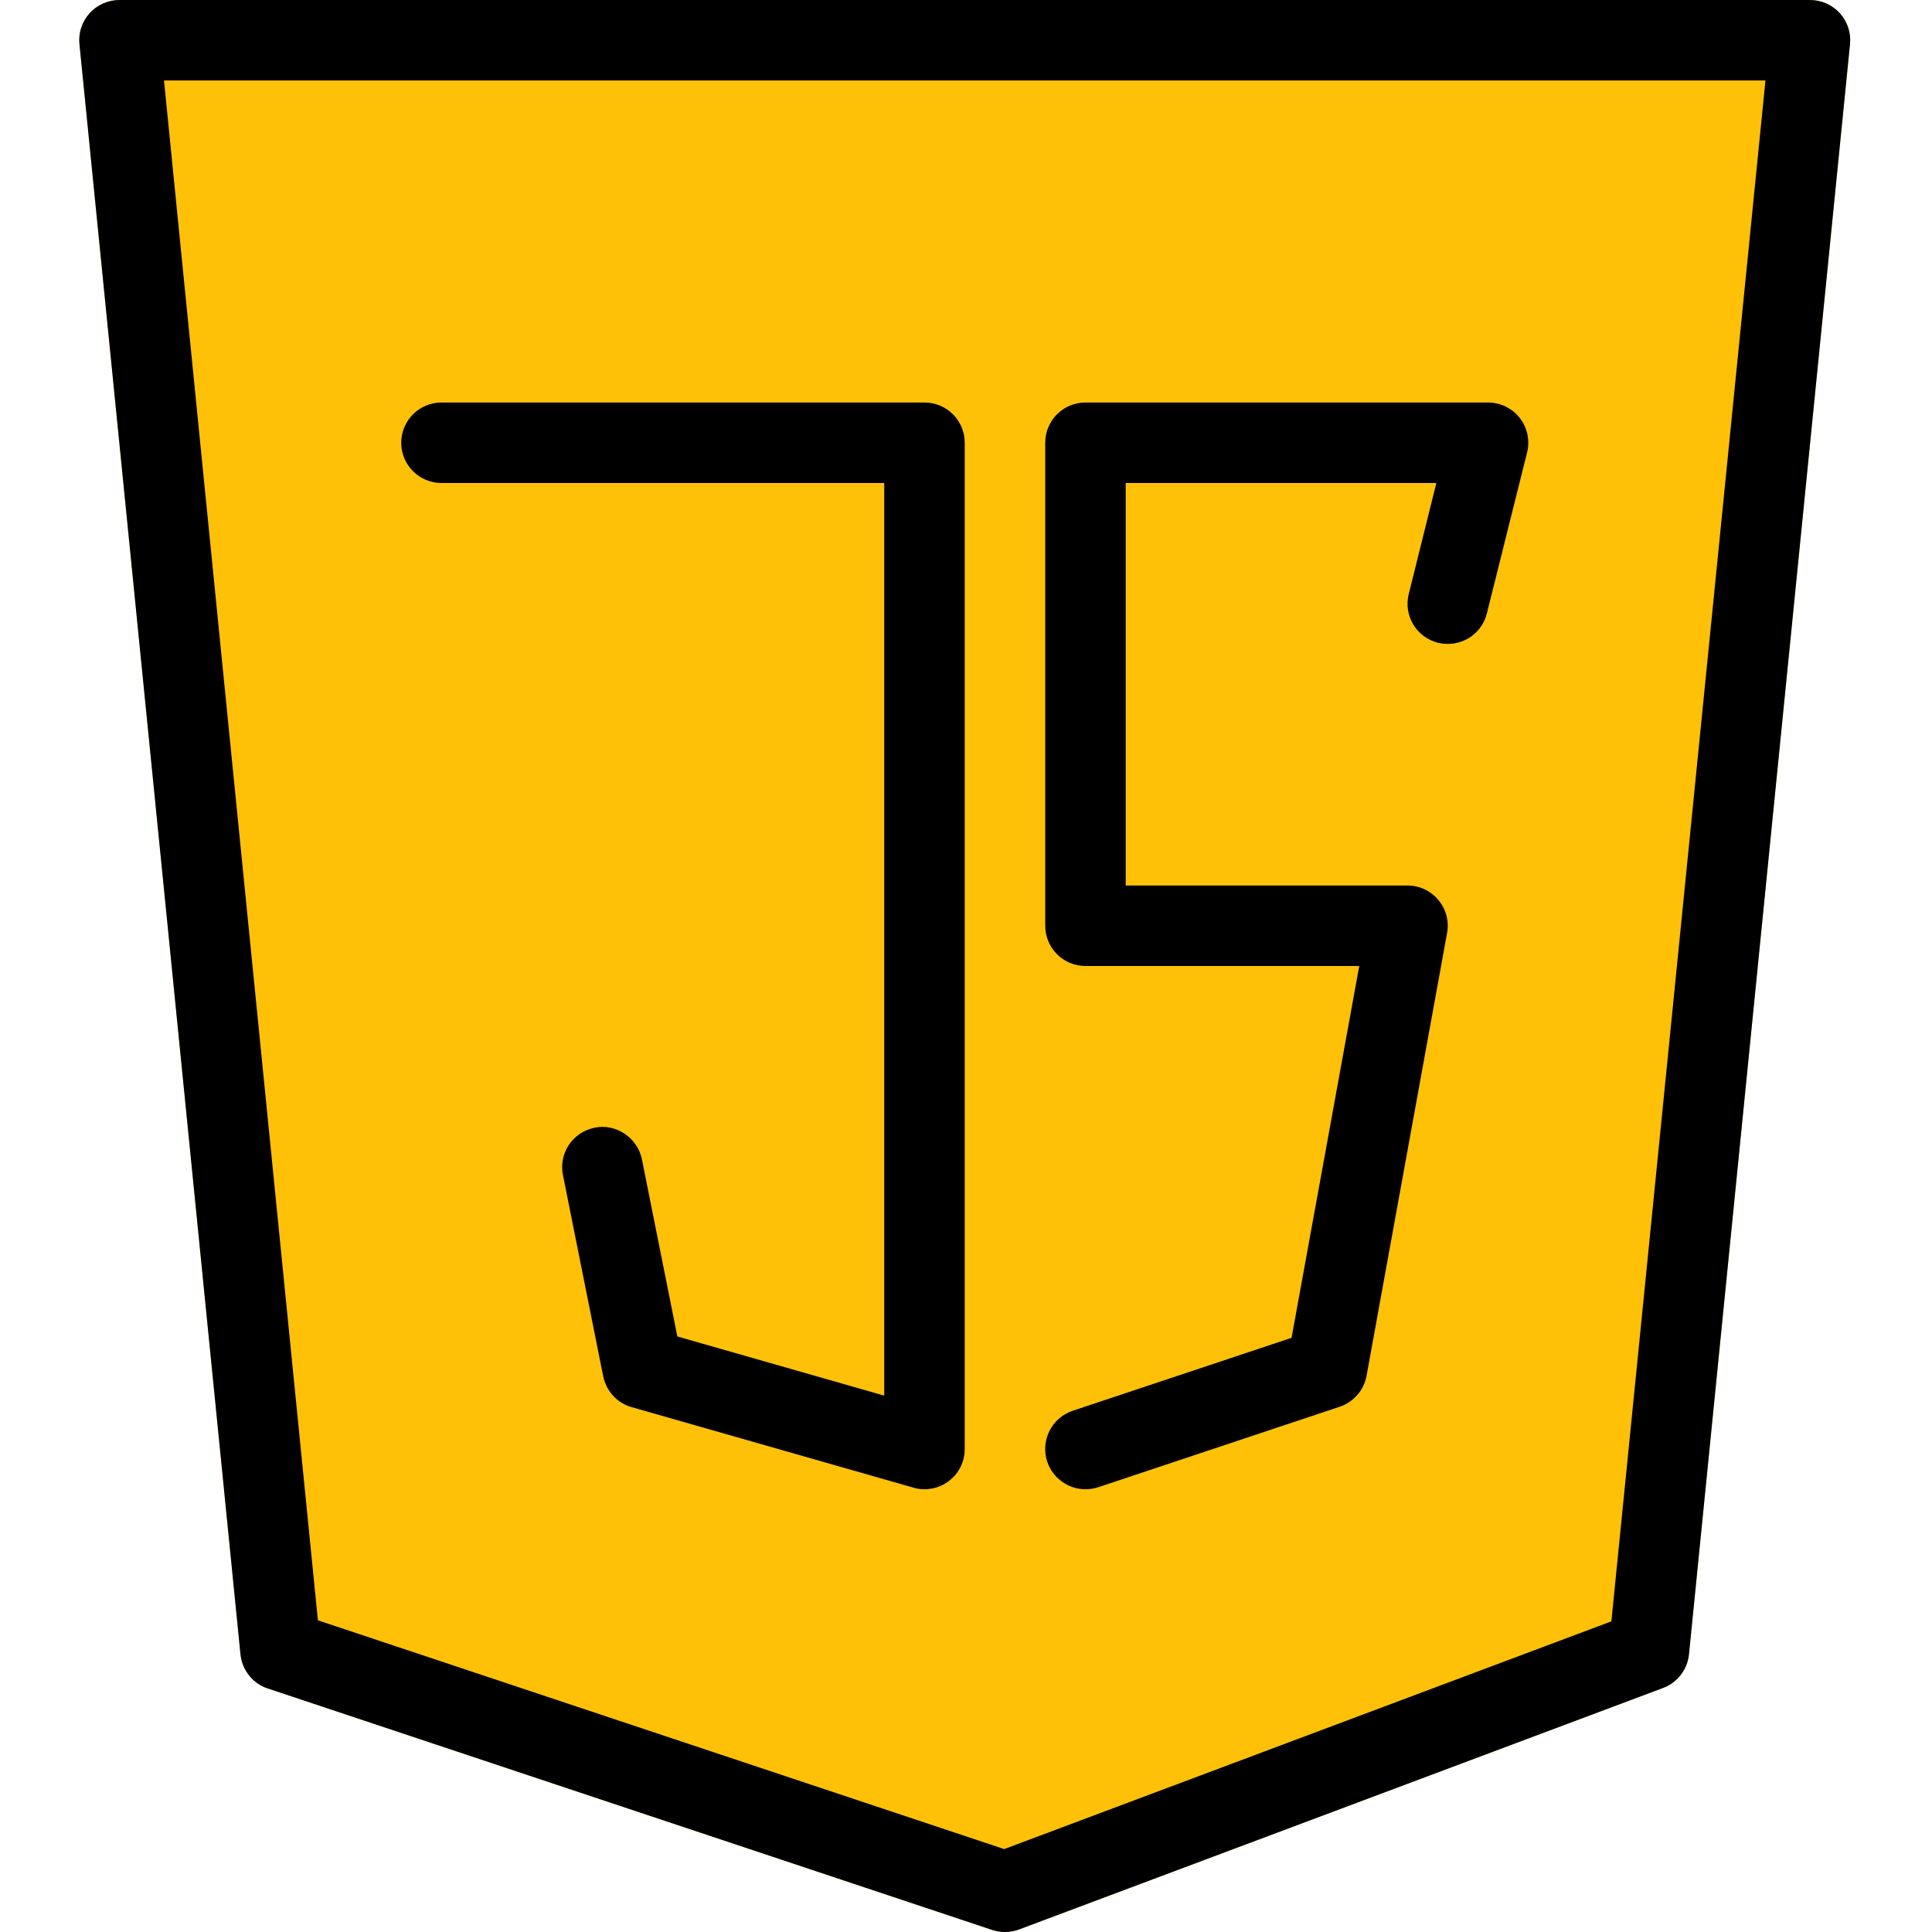
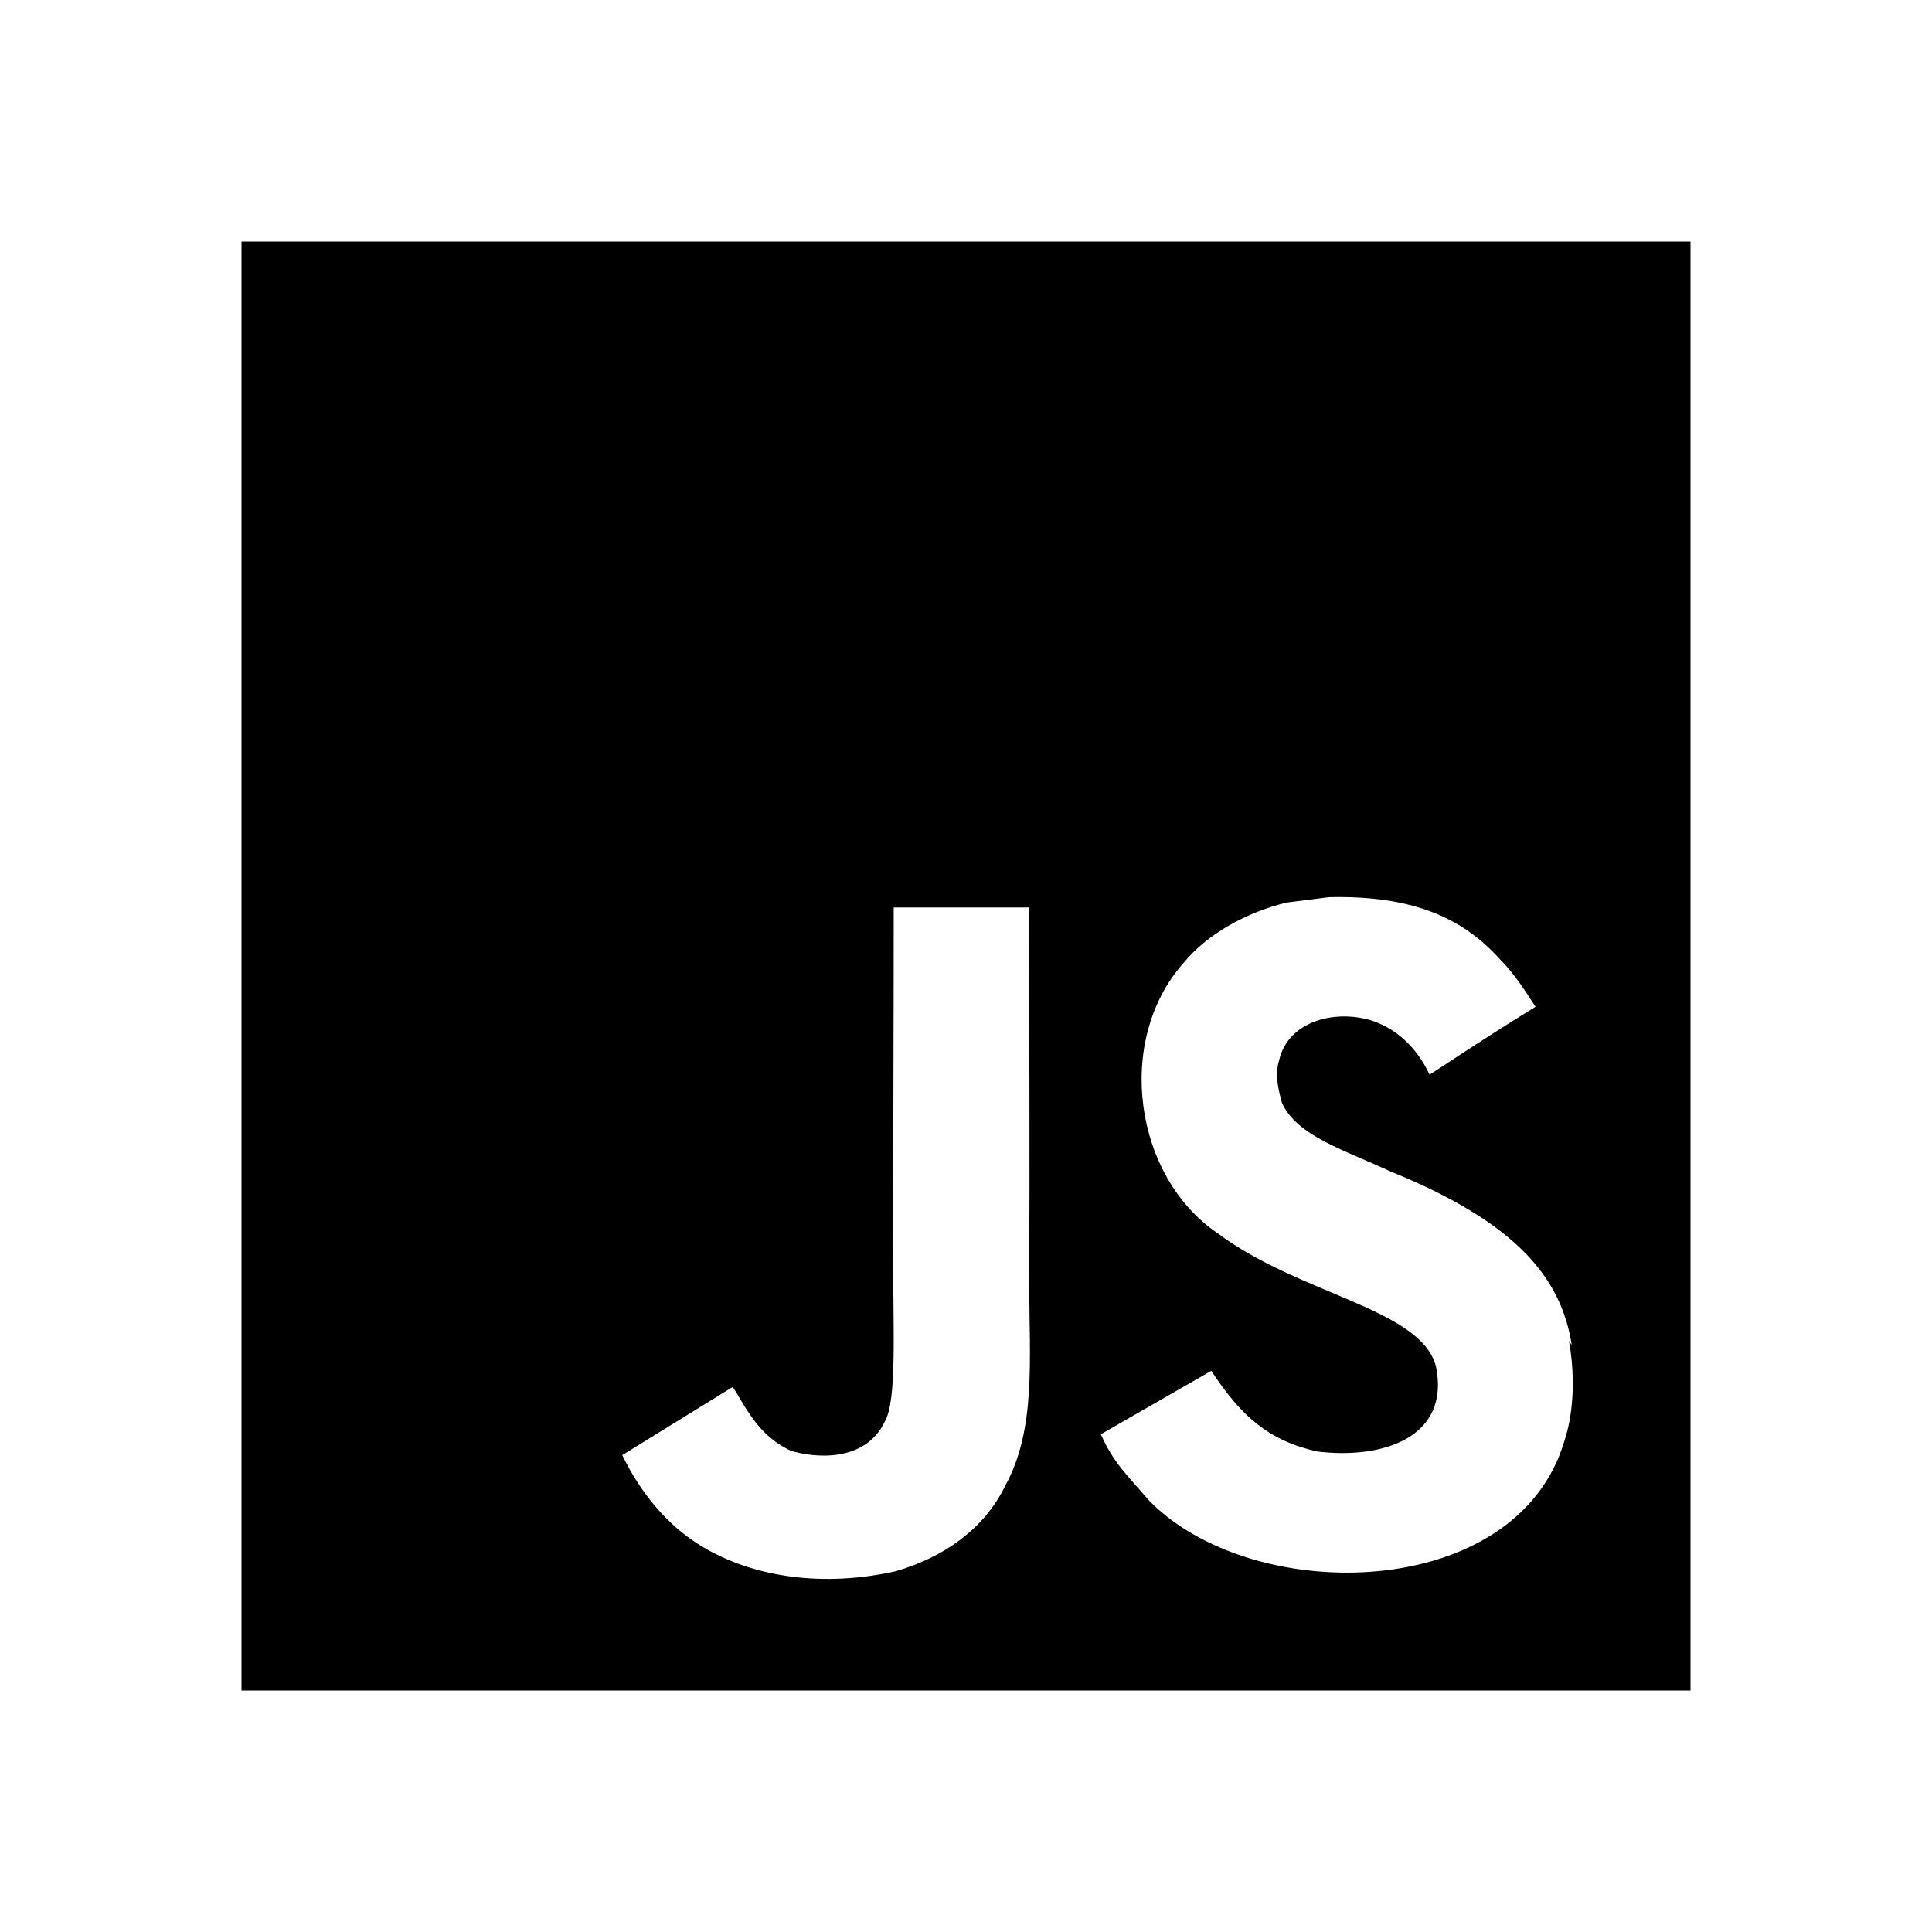
- <svg xmlns="http://www.w3.org/2000/svg" viewBox="-21 0 512 512">
-   <path d="m466.578 3.5c-2.027-2.219-4.887-3.5-7.914-3.5h-448c-3.031 0-5.891 1.281-7.918 3.5-2.023 2.262-3.008 5.227-2.688 8.234l42.668 426.664c.426 4.184 3.242 7.723 7.23 9.066l192 64c1.109.344 2.219.535 3.371.535 1.281 0 2.539-.234 3.754-.684l170.668-64c3.797-1.406 6.465-4.883 6.848-8.918l42.668-426.664c.32-3.008-.664-5.973-2.688-8.234zm0 0" fill="#ffc107" />
-   <path d="m245.328 512c-1.152 0-2.262-.191-3.371-.535l-192-64c-3.988-1.32-6.805-4.883-7.23-9.066l-42.668-426.664c-.32-3.008.664-5.973 2.688-8.234 2.027-2.219 4.887-3.5 7.918-3.5h448c3.027 0 5.887 1.281 7.914 3.5 2.023 2.238 3.008 5.227 2.688 8.234l-42.668 426.664c-.406 4.035-3.07 7.512-6.848 8.918l-170.668 64c-1.215.449-2.473.684-3.754.684zm-182.078-82.602 181.867 60.629 160.914-60.352 40.832-408.344h-424.402zm0 0" />
-   <path d="m266.664 394.668c-4.461 0-8.621-2.84-10.137-7.297-1.855-5.59 1.176-11.629 6.742-13.504l58.008-19.328 17.941-98.539h-72.555c-5.891 0-10.668-4.777-10.668-10.668v-128c0-5.887 4.777-10.664 10.668-10.664h106.664c3.285 0 6.402 1.512 8.426 4.094 2.027 2.582 2.73 5.953 1.941 9.152l-10.664 42.668c-1.43 5.715-7.148 9.129-12.93 7.766-5.738-1.43-9.195-7.234-7.766-12.93l7.316-29.418h-82.324v106.668h74.668c3.156 0 6.164 1.387 8.191 3.84 2.027 2.41 2.879 5.629 2.305 8.746l-21.336 117.332c-.703 3.84-3.434 6.977-7.125 8.215l-64 21.332c-1.129.363-2.238.535-3.367.535zm0 0" />
-   <path d="m223.996 394.668c-.98 0-1.965-.129-2.945-.43l-74.664-21.332c-3.844-1.086-6.723-4.246-7.531-8.172l-10.668-53.332c-1.172-5.781 2.582-11.391 8.383-12.543 5.484-1.215 11.371 2.559 12.547 8.383l9.387 46.934 54.824 15.68v-241.855h-117.332c-5.887 0-10.668-4.777-10.668-10.668 0-5.887 4.781-10.664 10.668-10.664h128c5.887 0 10.668 4.777 10.668 10.664v266.668c0 3.348-1.559 6.508-4.246 8.512-1.879 1.43-4.141 2.156-6.422 2.156zm0 0" />
+ <svg xmlns="http://www.w3.org/2000/svg" width="24" height="24" viewBox="0 0 24 24">
+   <path d="M3 3h18v18H3V3zm16.525 13.707c-.131-.821-.666-1.511-2.252-2.155-.552-.259-1.165-.438-1.349-.854-.068-.248-.078-.382-.034-.529.113-.484.687-.629 1.137-.495.293.09.563.315.732.676.775-.507.775-.507 1.316-.844-.203-.314-.304-.451-.439-.586-.473-.528-1.103-.798-2.126-.775l-.528.067c-.507.124-.991.395-1.283.754-.855.968-.608 2.655.427 3.354 1.023.765 2.521.933 2.712 1.653.18.878-.652 1.159-1.475 1.058-.607-.136-.945-.439-1.316-1.002l-1.372.788c.157.359.337.517.607.832 1.305 1.316 4.568 1.249 5.153-.754.021-.067.18-.528.056-1.237l.034.049zm-6.737-5.434h-1.686c0 1.453-.007 2.898-.007 4.354 0 .924.047 1.772-.104 2.033-.247.517-.886.451-1.175.359-.297-.146-.448-.349-.623-.641-.047-.078-.082-.146-.095-.146l-1.368.844c.229.473.563.879.994 1.137.641.383 1.502.507 2.404.305.588-.17 1.095-.519 1.358-1.059.384-.697.302-1.553.299-2.509.008-1.541 0-3.083 0-4.635l.003-.042z" />
</svg>
